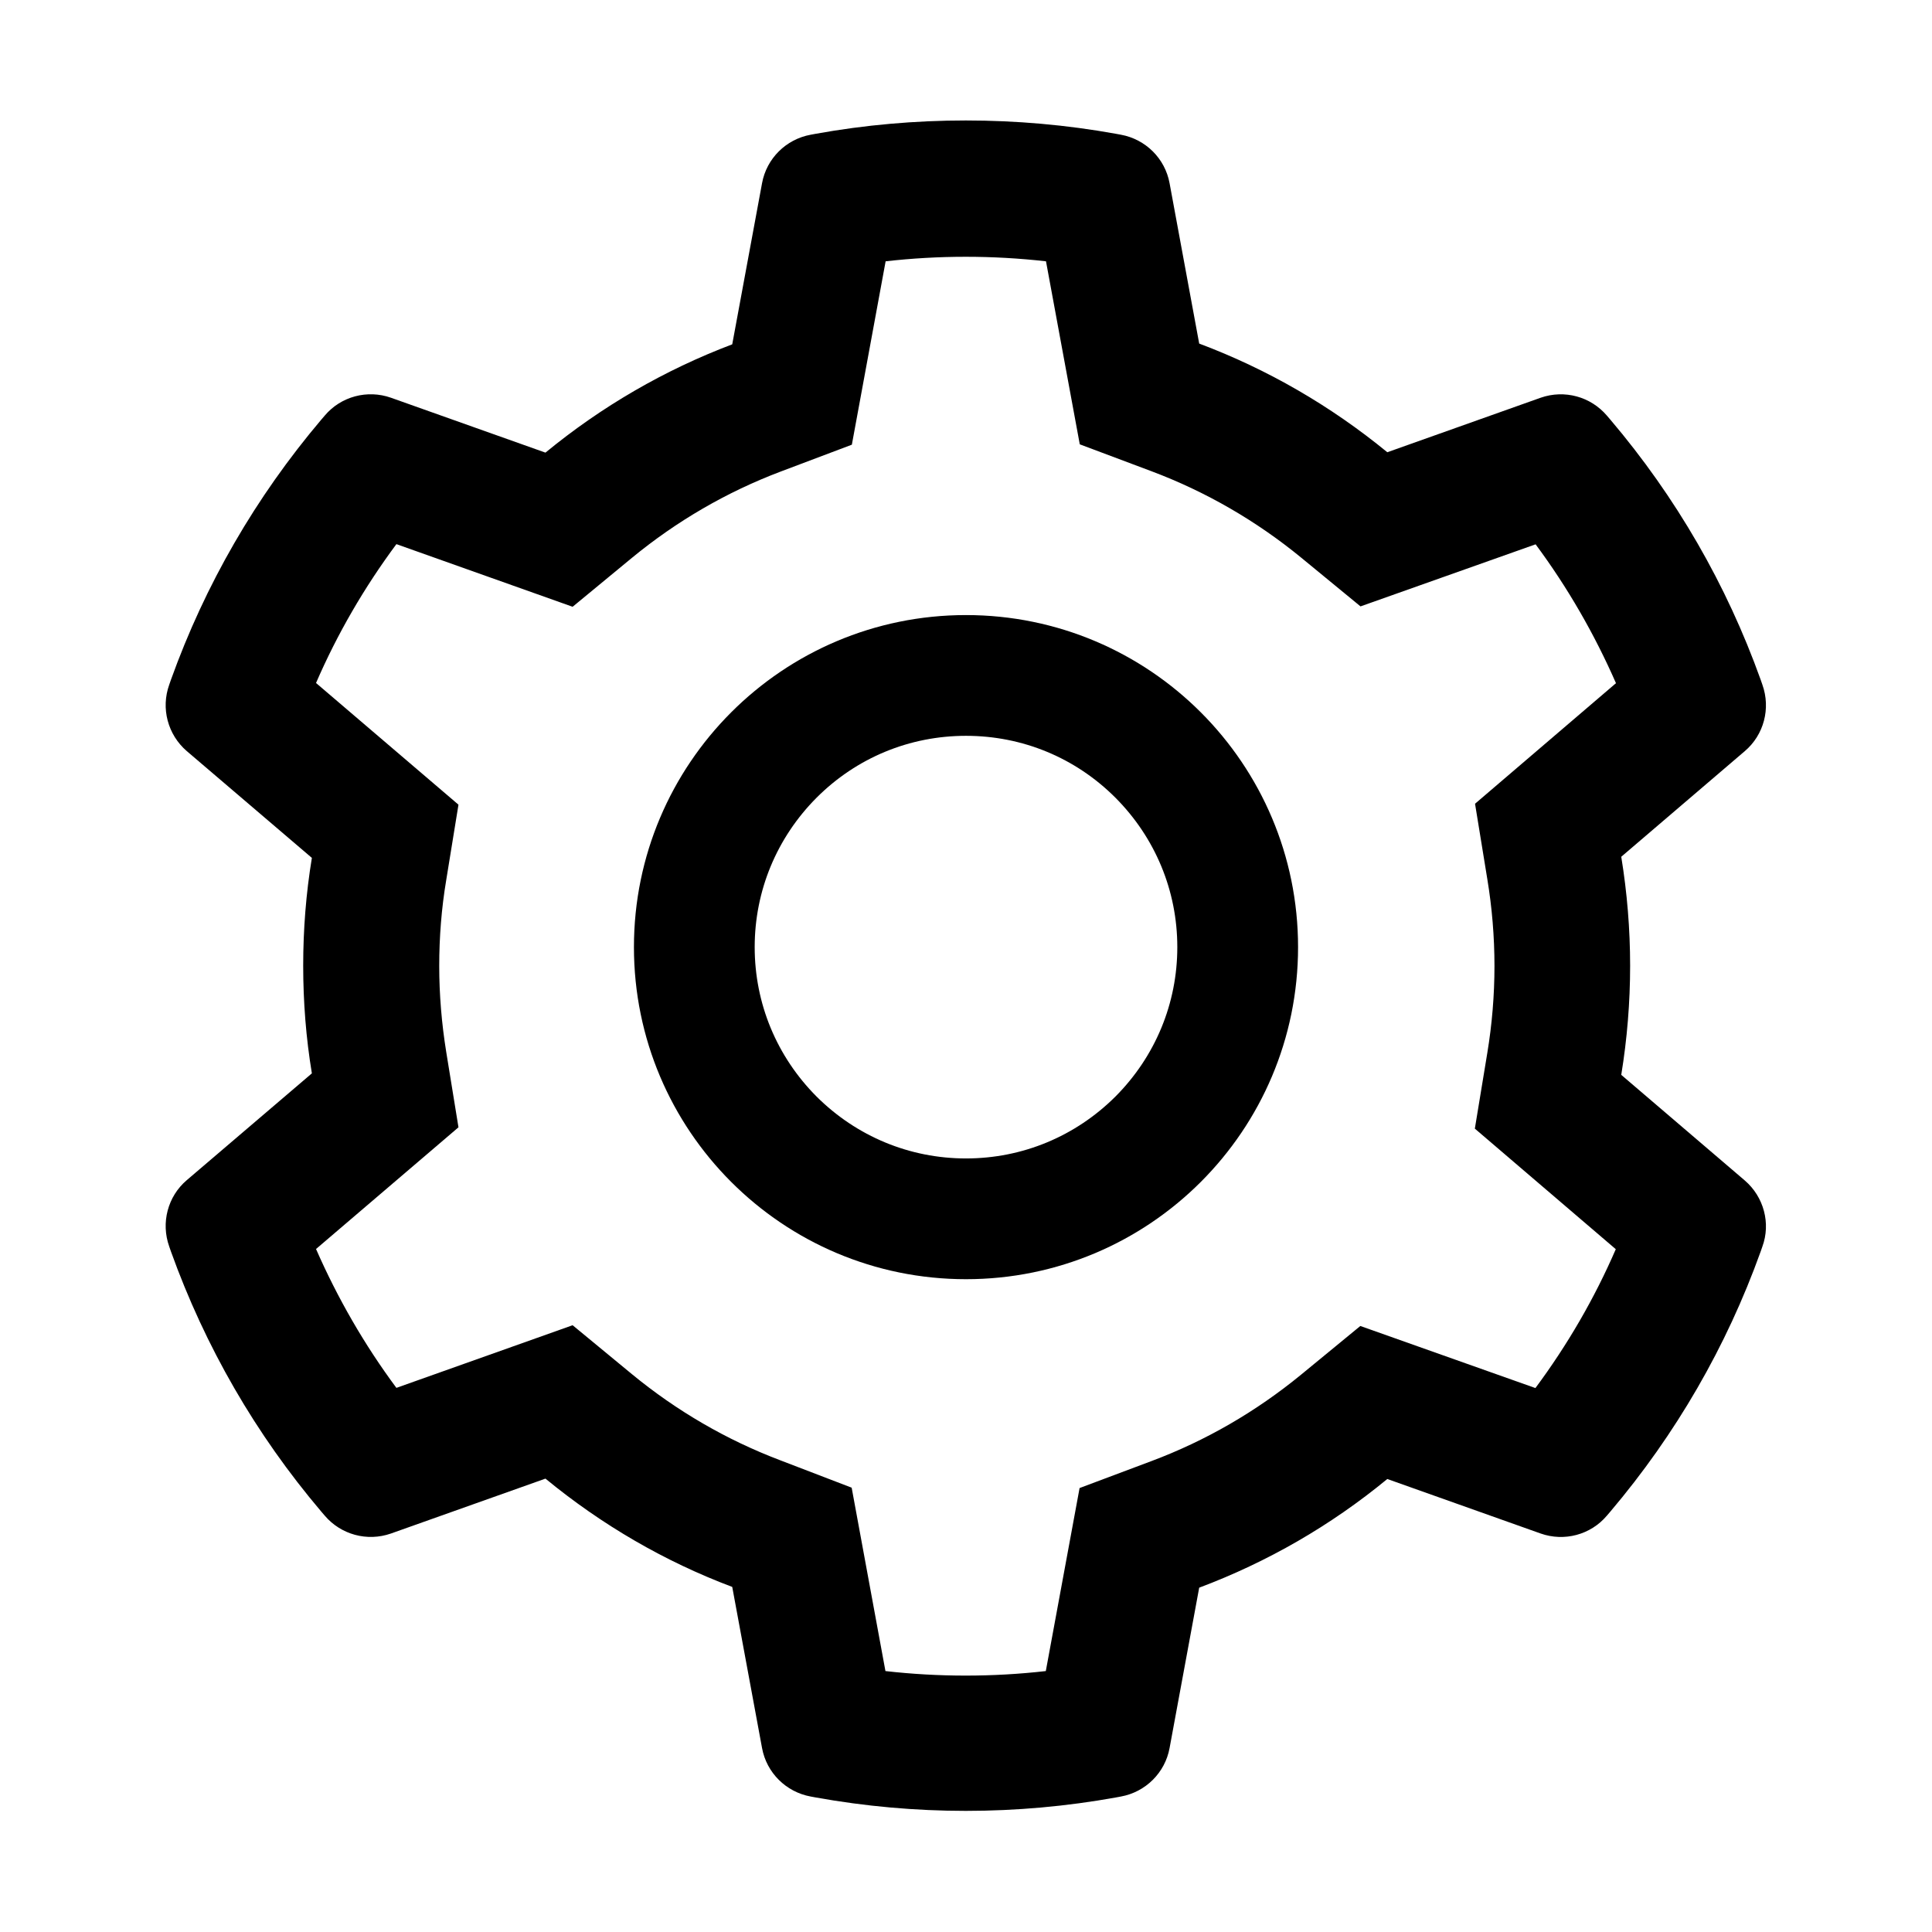
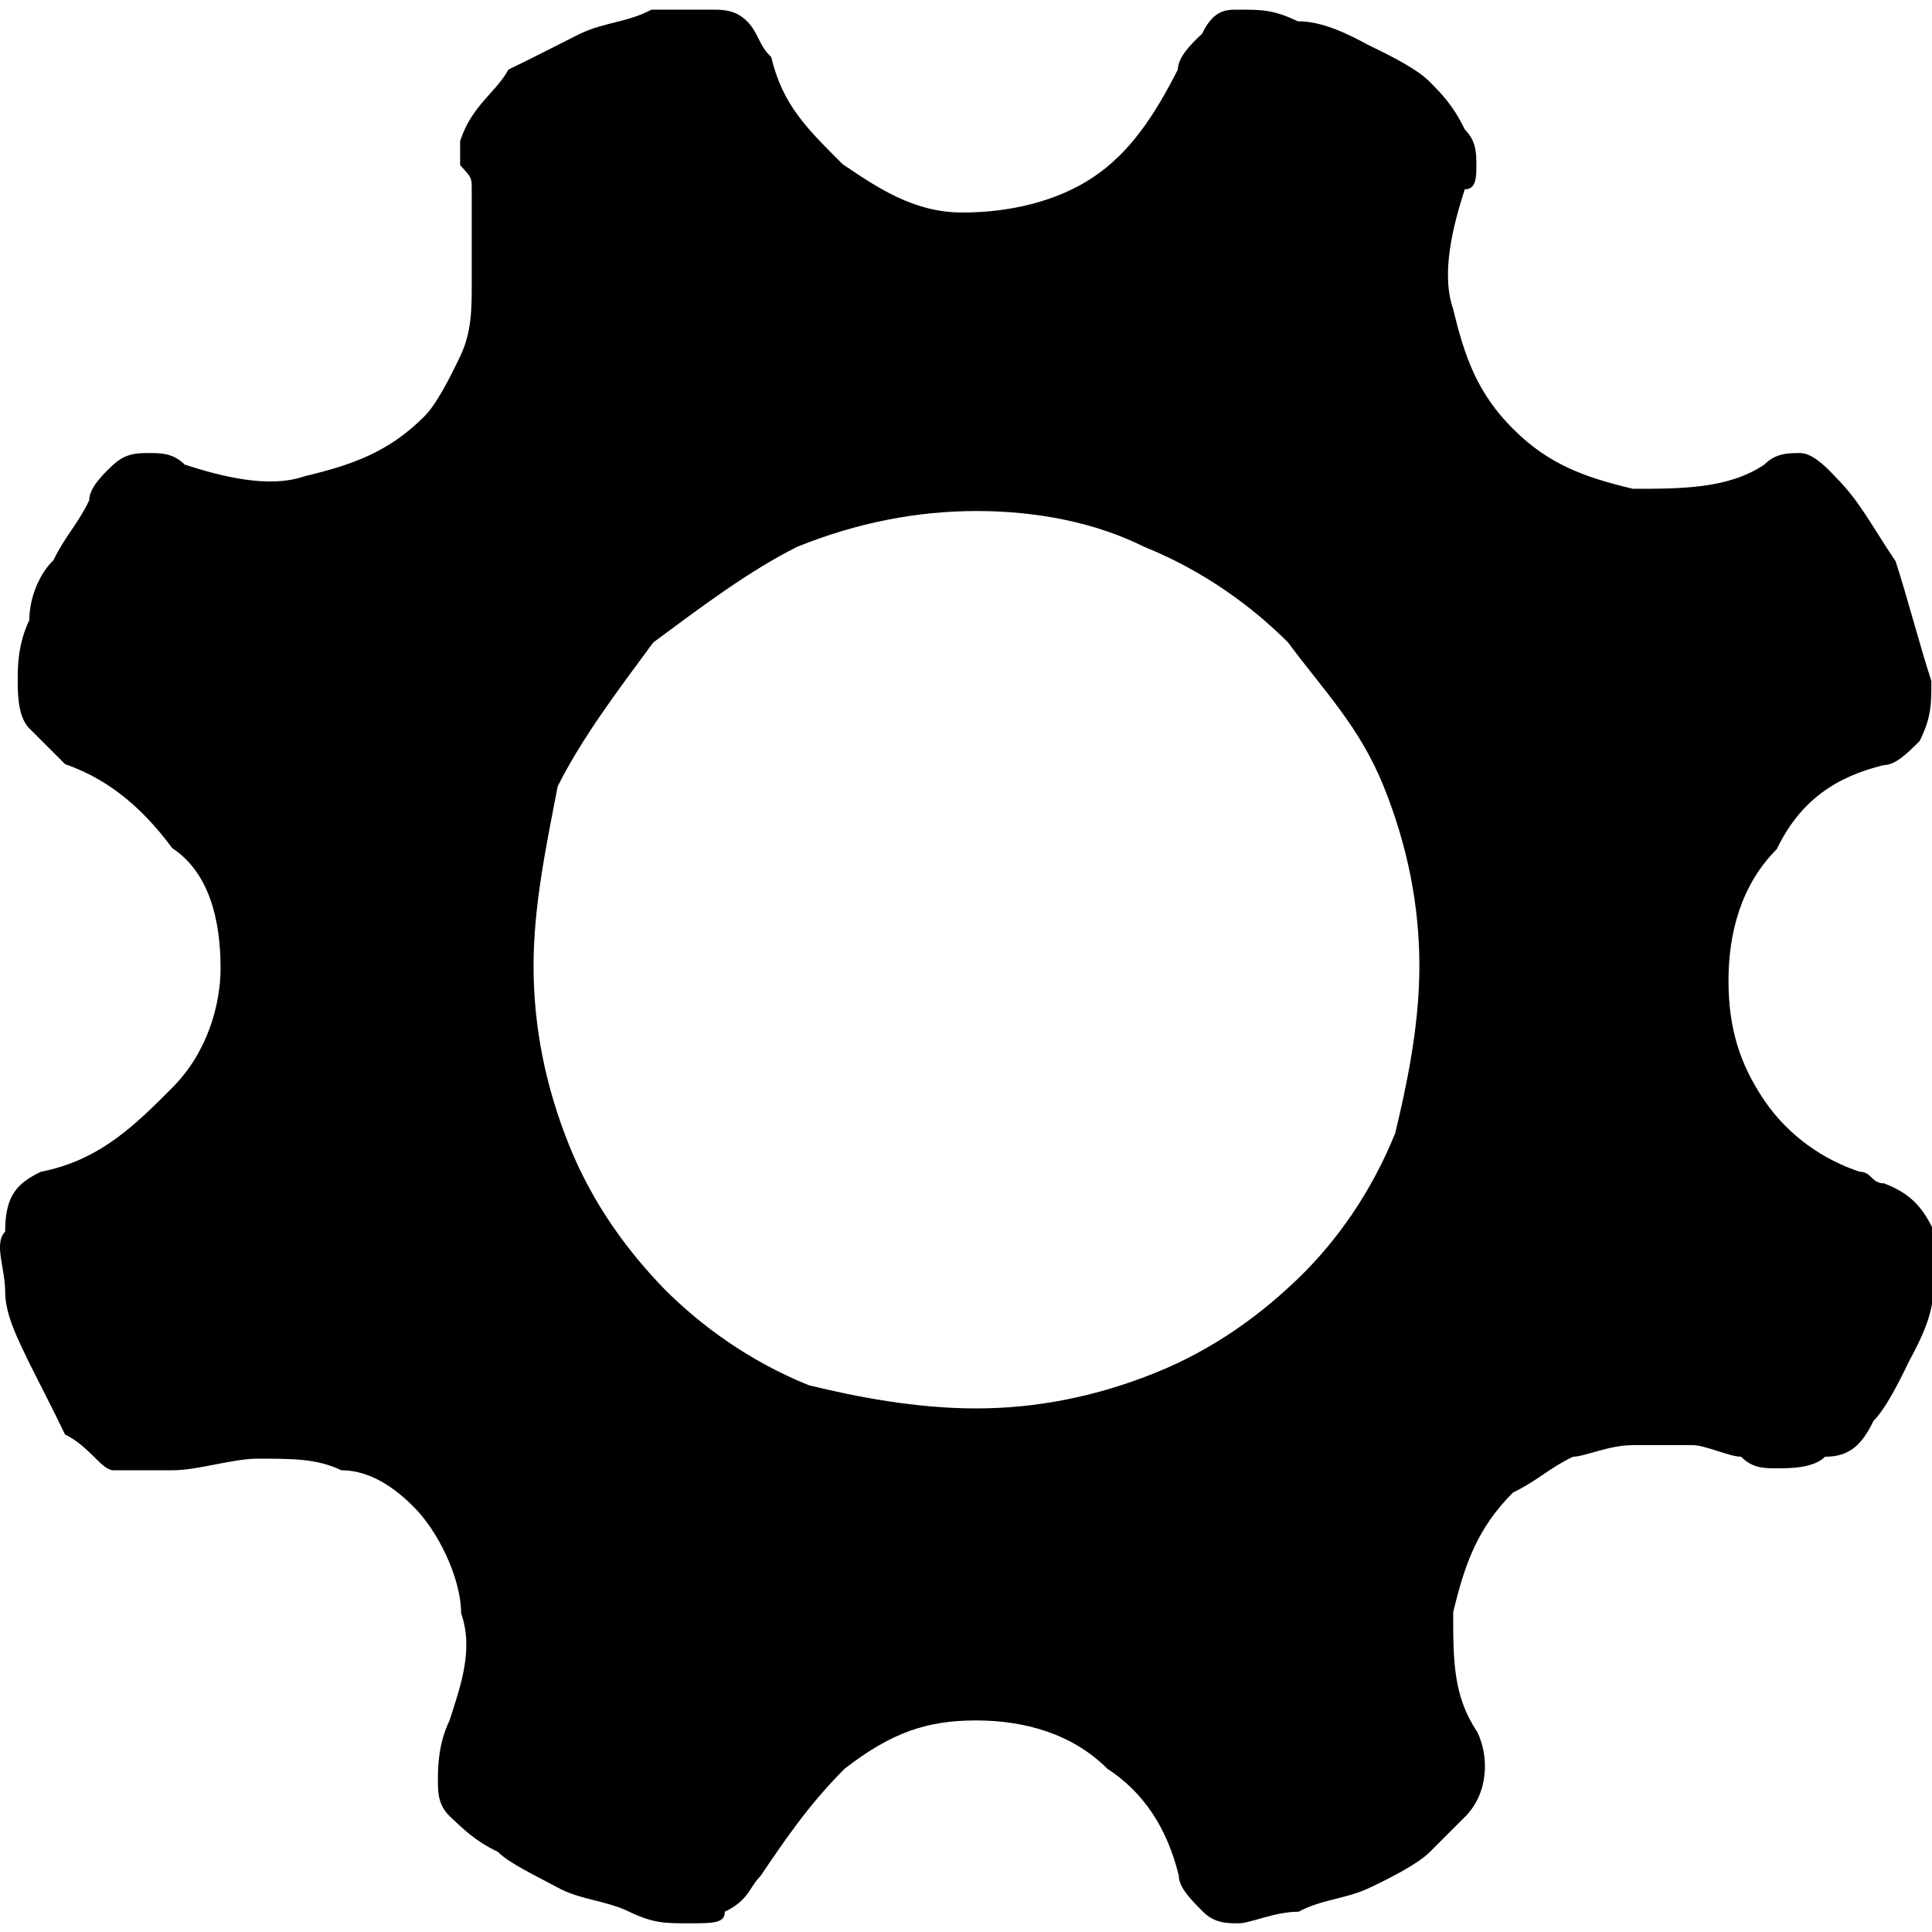
<svg xmlns="http://www.w3.org/2000/svg" class="icon" viewBox="0 0 1024 1024" width="128" height="128">
-   <defs>
-     <style />
-   </defs>
-   <path d="M924.8 625.7l-65.5-56c3.1-19 4.7-38.4 4.7-57.8s-1.6-38.8-4.7-57.8l65.5-56c10.1-8.6 13.8-22.6 9.3-35.2l-.9-2.6c-18.1-50.5-44.9-96.9-79.7-137.9l-1.8-2.1c-8.6-10.1-22.5-13.9-35.1-9.5l-81.3 28.9c-30-24.6-63.5-44-99.7-57.6l-15.7-85c-2.4-13.1-12.7-23.3-25.8-25.7l-2.7-.5c-52.1-9.4-106.9-9.4-159 0l-2.7.5c-13.1 2.4-23.4 12.6-25.8 25.7l-15.8 85.4c-35.9 13.6-69.2 32.9-99 57.4l-81.9-29.1c-12.5-4.4-26.5-.7-35.1 9.5l-1.8 2.1c-34.8 41.1-61.6 87.5-79.7 137.9l-.9 2.6c-4.5 12.5-.8 26.5 9.3 35.2l66.3 56.6c-3.1 18.8-4.6 38-4.6 57.1 0 19.2 1.5 38.4 4.6 57.1L99 625.5c-10.1 8.6-13.8 22.6-9.3 35.2l.9 2.6c18.1 50.4 44.9 96.9 79.7 137.9l1.8 2.1c8.6 10.1 22.5 13.9 35.1 9.5l81.9-29.1c29.8 24.5 63.1 43.9 99 57.4l15.8 85.4c2.4 13.1 12.7 23.3 25.8 25.7l2.7.5c26.1 4.7 52.8 7.1 79.5 7.1 26.7 0 53.5-2.4 79.5-7.1l2.7-.5c13.1-2.4 23.4-12.6 25.8-25.7l15.7-85c36.2-13.6 69.7-32.9 99.7-57.6l81.3 28.9c12.5 4.4 26.5.7 35.1-9.5l1.8-2.1c34.8-41.1 61.6-87.5 79.7-137.9l.9-2.6c4.5-12.3.8-26.3-9.3-35zM788.3 465.9c2.5 15.1 3.8 30.6 3.8 46.1s-1.3 31-3.8 46.1l-6.6 40.1 74.7 63.9c-11.3 26.1-25.6 50.7-42.6 73.6L721 702.8l-31.4 25.8c-23.9 19.6-50.5 35-79.3 45.8l-38.1 14.3-17.9 97c-28.1 3.2-56.8 3.2-85 0l-17.9-97.2-37.8-14.5c-28.5-10.8-55-26.2-78.7-45.7l-31.4-25.9-93.4 33.2c-17-22.9-31.2-47.6-42.6-73.6l75.5-64.5-6.5-40c-2.4-14.9-3.7-30.3-3.7-45.5 0-15.3 1.2-30.6 3.7-45.5l6.5-40-75.5-64.5c11.3-26.1 25.6-50.7 42.6-73.6l93.4 33.2 31.4-25.9c23.7-19.5 50.2-34.9 78.7-45.7l37.9-14.3 17.9-97.2c28.1-3.2 56.8-3.2 85 0l17.9 97 38.1 14.3c28.7 10.8 55.4 26.2 79.3 45.8l31.4 25.8 92.8-32.9c17 22.9 31.2 47.6 42.6 73.6L781.8 426l6.5 39.9z" />
-   <path d="M512 326c-97.2 0-176 78.8-176 176s78.8 176 176 176 176-78.8 176-176-78.8-176-176-176zm79.2 255.2C570 602.3 541.9 614 512 614c-29.9 0-58-11.7-79.2-32.8C411.7 560 400 531.9 400 502c0-29.9 11.7-58 32.8-79.2C454 401.6 482.1 390 512 390c29.9 0 58 11.6 79.2 32.8C612.3 444 624 472.1 624 502c0 29.9-11.7 58-32.8 79.2z" />
+   <path d="M1024.683 651.776v31.744c0 12.8-6.144 25.6-12.8 37.888-6.144 12.8-12.8 25.6-18.944 31.744-6.144 12.8-12.8 18.944-25.6 18.944-6.144 6.144-18.944 6.144-25.6 6.144s-12.8 0-18.944-6.144c-6.144 0-18.944-6.144-25.6-6.144H865.45c-12.8 0-25.6 6.144-31.744 6.144-12.8 6.144-18.944 12.8-31.744 18.944-18.944 18.944-25.6 37.888-31.744 63.488 0 25.6 0 44.544 12.8 63.488 6.144 12.8 6.144 31.744-6.144 44.544l-18.944 18.944c-6.144 6.144-18.944 12.8-31.744 18.944s-25.6 6.144-37.888 12.8c-12.8 0-25.6 6.144-31.744 6.144-6.144 0-12.8 0-18.944-6.144-6.144-6.144-12.8-12.8-12.8-18.944-6.144-25.6-18.944-44.544-37.888-56.832-18.944-18.944-44.544-25.6-69.632-25.6-25.6 0-44.544 6.144-69.632 25.6-18.944 18.944-31.744 37.888-44.544 56.832-6.144 6.144-6.144 12.8-18.944 18.944 0 6.144-6.144 6.144-18.944 6.144s-18.944 0-31.744-6.144-25.6-6.144-37.888-12.8-25.6-12.8-31.744-18.944c-12.8-6.144-18.944-12.8-25.6-18.944-6.144-6.144-6.144-12.8-6.144-18.944 0-6.144 0-18.944 6.144-31.744 6.144-18.944 12.8-37.888 6.144-56.832 0-18.944-12.8-44.544-25.6-56.832-12.8-12.8-25.6-18.944-37.888-18.944-12.8-6.144-25.6-6.144-44.544-6.144-12.8 0-31.744 6.144-44.544 6.144H60.075c-6.144 0-12.8-12.8-25.6-18.944-6.144-12.8-12.8-25.6-18.944-37.888-6.144-12.8-12.8-25.6-12.8-37.888s-6.144-25.6 0-31.744c0-18.944 6.144-25.6 18.944-31.744 31.744-6.144 50.688-25.6 69.632-44.544s25.6-44.544 25.6-63.488c0-25.6-6.144-50.688-25.6-63.488-18.944-25.6-37.888-37.888-56.832-44.544L15.53 386.048c-6.144-6.144-6.144-18.944-6.144-25.6s0-18.944 6.144-31.744c0-12.8 6.144-25.6 12.8-31.744 6.144-12.8 12.8-18.944 18.944-31.744 0-6.144 6.144-12.8 12.8-18.944s12.8-6.144 18.944-6.144c6.144 0 12.8 0 18.944 6.144 18.944 6.144 44.544 12.8 63.488 6.144 25.6-6.144 44.544-12.8 63.488-31.744 6.144-6.144 12.8-18.944 18.944-31.744s6.144-25.6 6.144-37.888v-50.688c0-6.144 0-6.144-6.144-12.8v-12.8c6.144-18.944 18.944-25.6 25.6-37.888 12.8-6.144 25.6-12.8 37.888-18.944 12.8-6.144 25.6-6.144 37.888-12.8h31.744c6.144 0 12.8 0 18.944 6.144s6.144 12.8 12.8 18.944c6.144 25.6 18.944 37.888 37.888 56.832 18.944 12.8 37.888 25.6 63.488 25.6s50.688-6.144 69.632-18.944 31.744-31.744 44.544-56.832c0-6.144 6.144-12.8 12.8-18.944 6.144-12.8 12.8-12.8 18.944-12.8 12.8 0 18.944 0 31.744 6.144 12.8 0 25.6 6.144 37.888 12.8 12.8 6.144 25.6 12.8 31.744 18.944 6.144 6.144 12.8 12.8 18.944 25.6 6.144 6.144 6.144 12.8 6.144 18.944s0 12.8-6.144 12.8c-6.144 18.944-12.8 44.544-6.144 63.488 6.144 25.6 12.8 44.544 31.744 63.488 18.944 18.944 37.888 25.6 63.488 31.744 25.6 0 50.688 0 69.632-12.8 6.144-6.144 12.8-6.144 18.944-6.144s12.8 6.144 18.944 12.8c12.8 12.8 18.944 25.6 31.744 44.544 6.144 18.944 12.8 44.544 18.944 63.488 0 12.8 0 18.944-6.144 31.744-6.144 6.144-12.8 12.8-18.944 12.8-25.6 6.144-44.544 18.944-56.832 44.544-18.944 18.944-25.6 44.544-25.6 69.632 0 25.6 6.144 44.544 18.944 63.488s31.744 31.744 50.688 37.888c6.144 0 6.144 6.144 12.8 6.144 13.312 5.12 19.968 11.776 26.112 24.576zm-507.392 94.72c31.744 0 63.488-6.144 95.232-18.944 31.744-12.8 56.832-31.744 76.288-50.688s37.888-44.544 50.688-76.288c6.144-25.6 12.8-56.832 12.8-88.576s-6.144-63.488-18.944-95.232c-12.8-31.744-31.744-50.688-50.688-76.288-18.944-18.944-44.544-37.888-76.288-50.688-25.6-12.8-56.832-18.944-88.576-18.944-31.744 0-63.488 6.144-95.232 18.944-25.6 12.8-50.688 31.744-76.288 50.688-18.944 25.6-37.888 50.688-50.688 76.288-6.144 31.744-12.8 63.488-12.8 95.232s6.144 63.488 18.944 95.232c12.8 31.744 31.744 56.832 50.688 76.288 18.944 18.944 44.544 37.888 76.288 50.688 25.088 6.144 56.832 12.288 88.576 12.288z" />
</svg>
